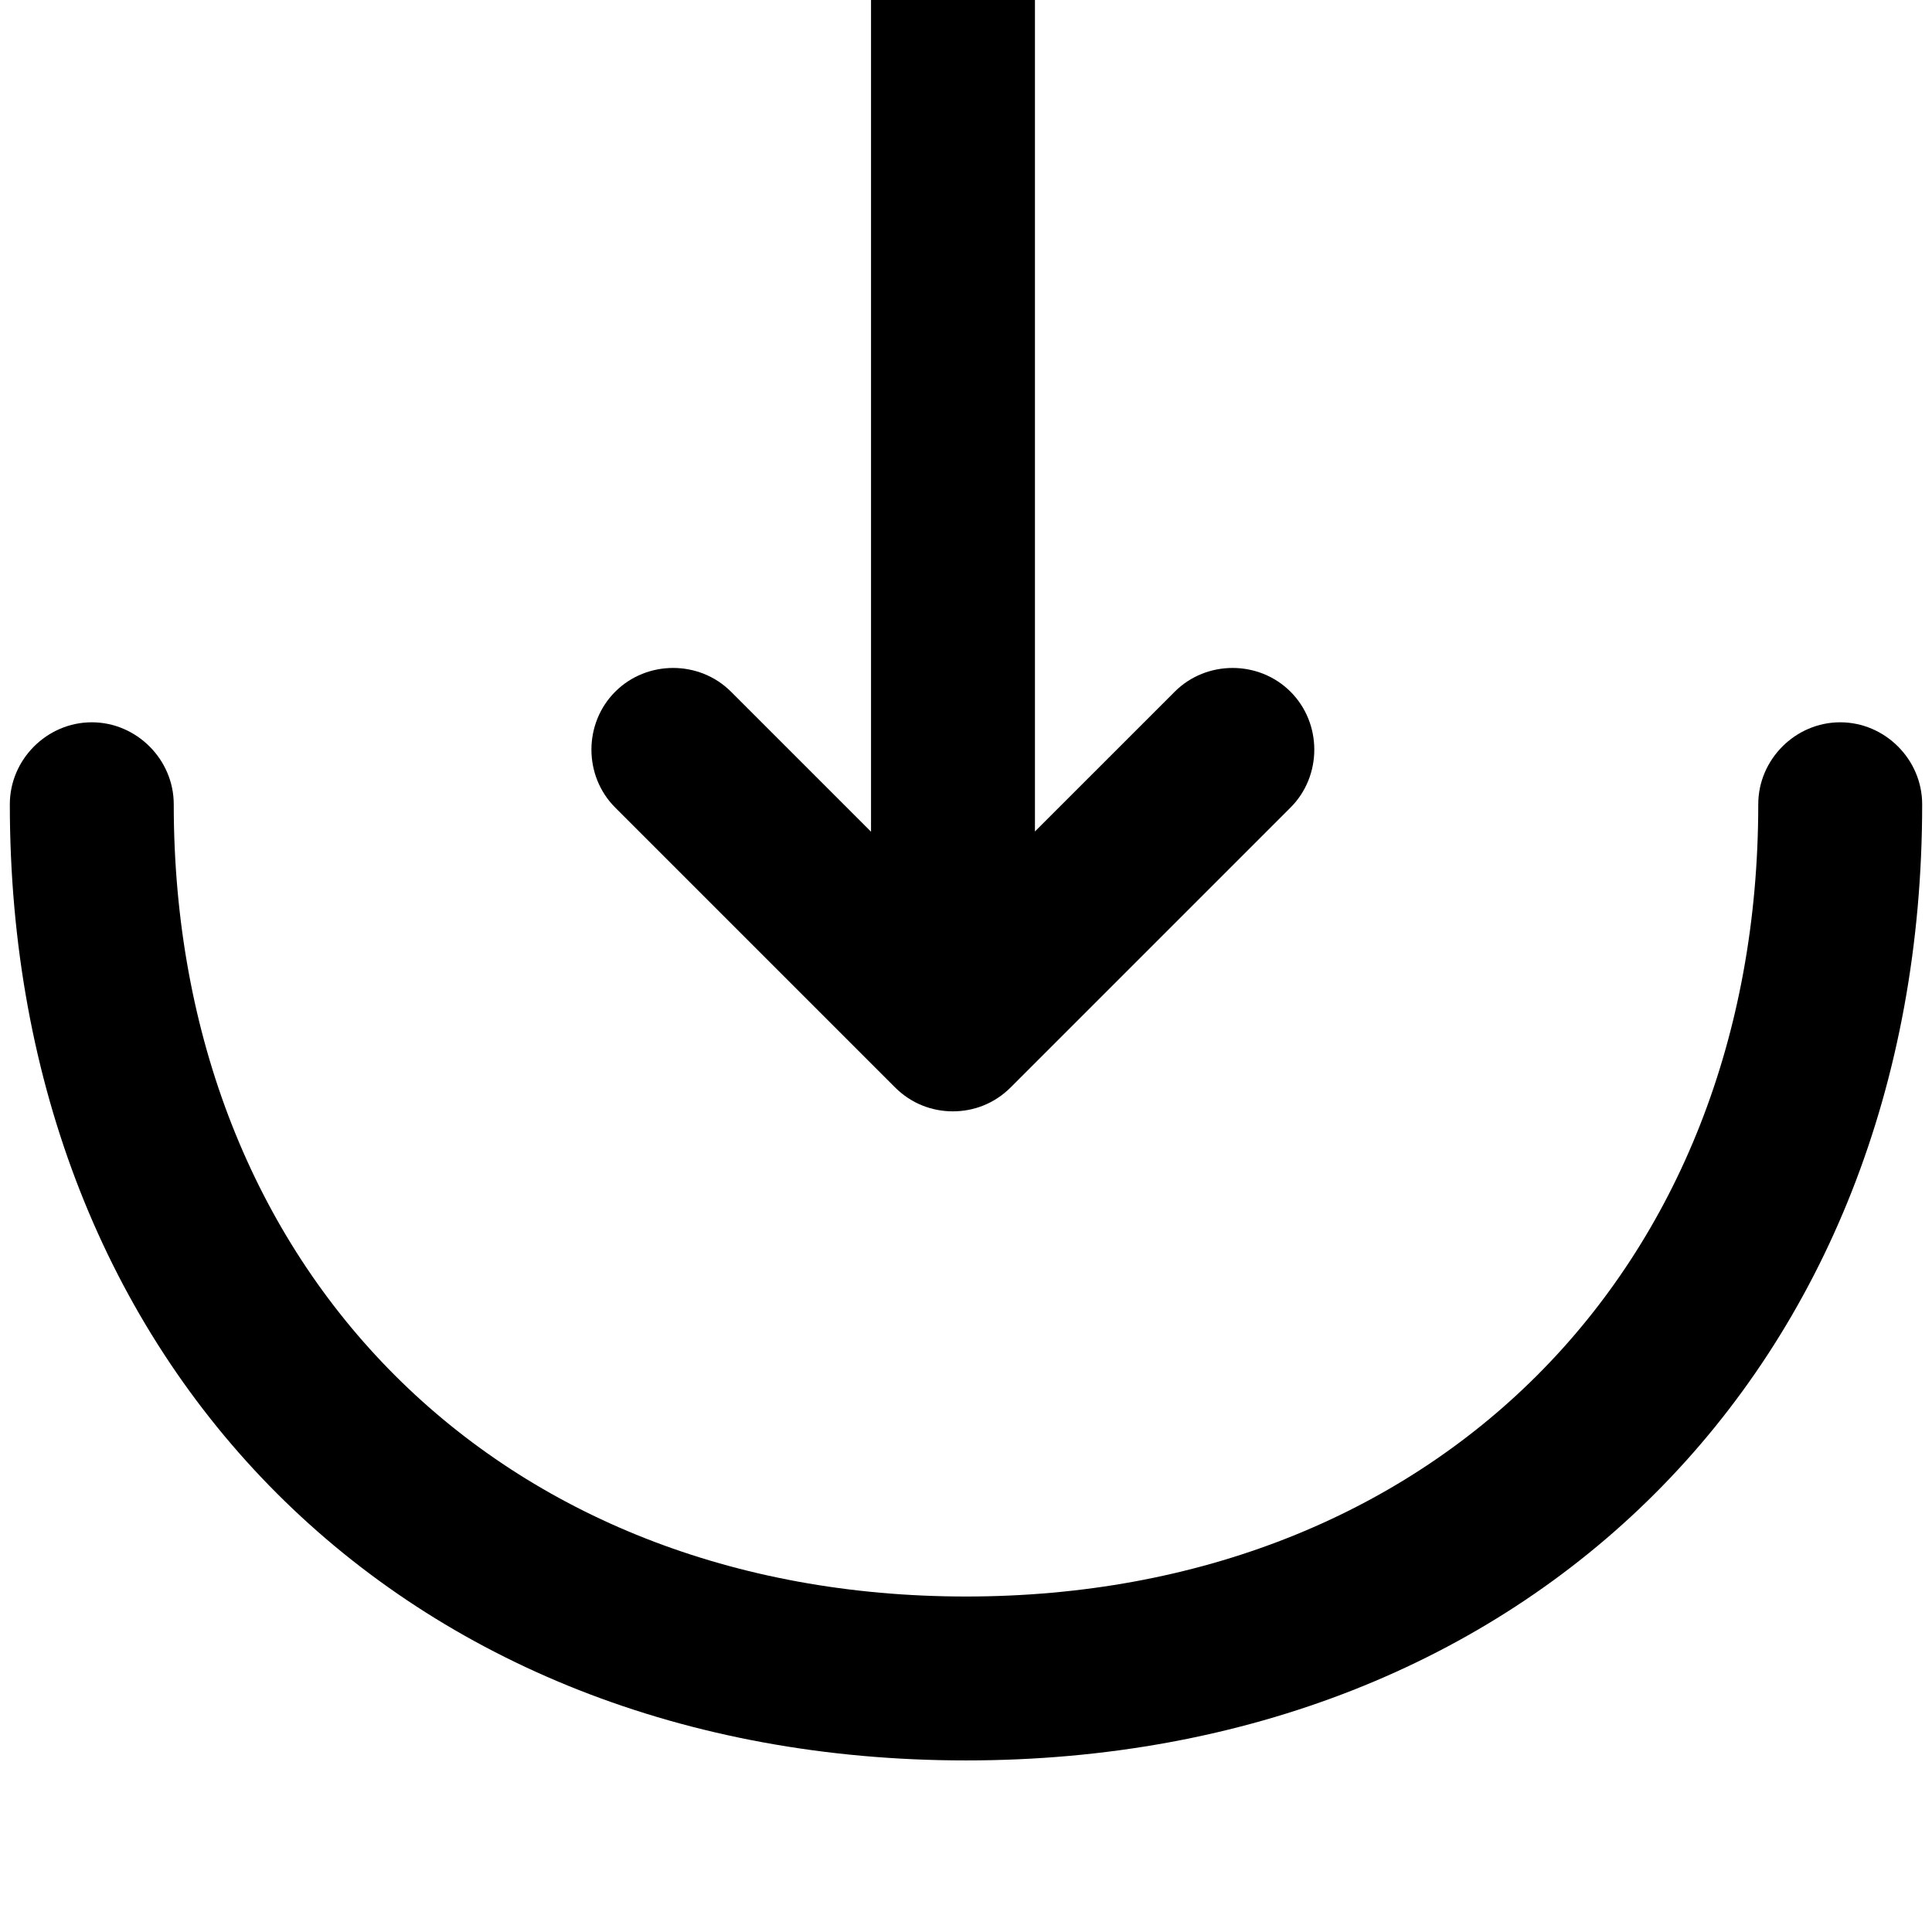
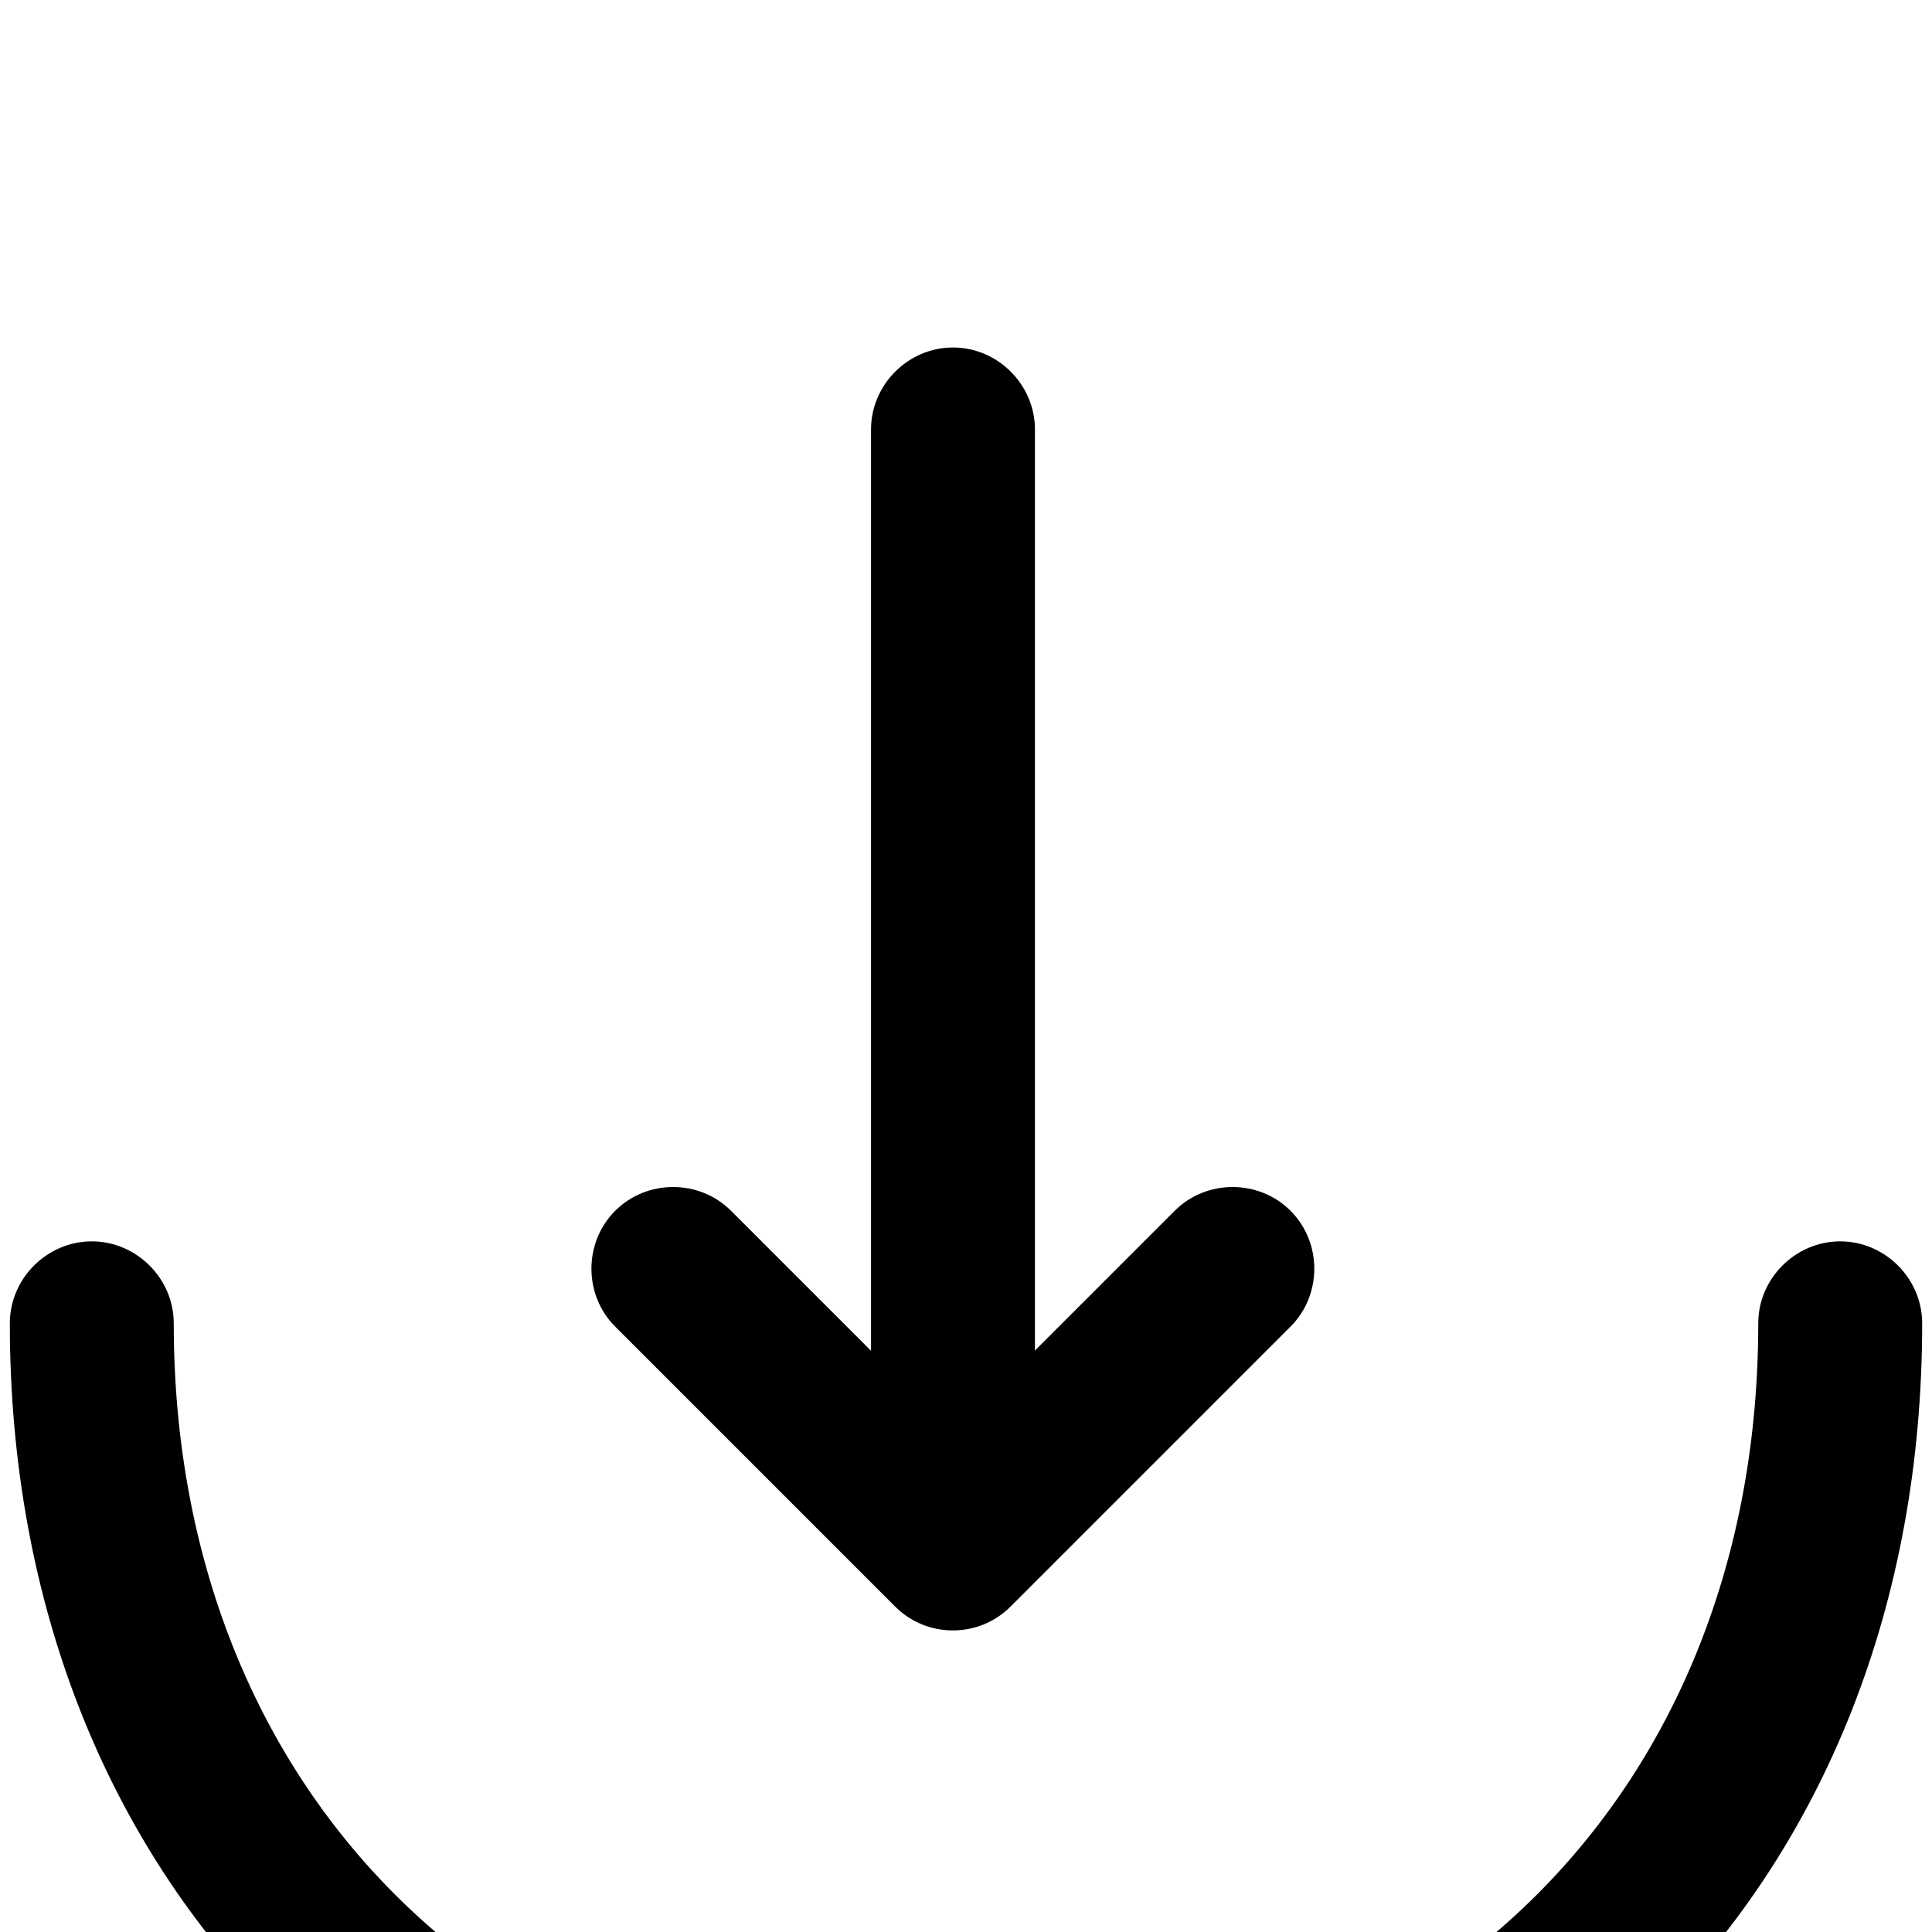
- <svg xmlns="http://www.w3.org/2000/svg" viewBox="134.829 269.658 754.342 754.342">
+ <svg xmlns="http://www.w3.org/2000/svg" viewBox="134.829 66.991 754.342 754.342">
  <path transform="scale(1,-1) translate(0,-1024)" d="M506.871 320.422c-8.107 0-16.213 2.987-22.613 9.387l-109.228 109.227c-12.373 12.373-12.373 32.853 0 45.227s32.853 12.373 45.227 0l86.615-86.613 86.613 86.613c12.373 12.373 32.853 12.373 45.227 0s12.373-32.853 0-45.227l-109.227-109.227c-6.4-6.4-14.507-9.387-22.613-9.387zM506.918 323.413c-17.493 0-32 14.507-32 32v433.92c0 17.493 14.507 32 32 32s32-14.507 32-32v-433.92c0-17.493-14.507-32-32-32zM512 66.991c-219.733 0-373.333 153.6-373.333 373.333 0 17.493 14.507 32 32 32s32-14.507 32-32c0-182.187 127.147-309.333 309.333-309.333s309.333 127.147 309.333 309.333c0 17.493 14.507 32 32 32s32-14.507 32-32c0-219.733-153.6-373.333-373.333-373.333z" />
</svg>
